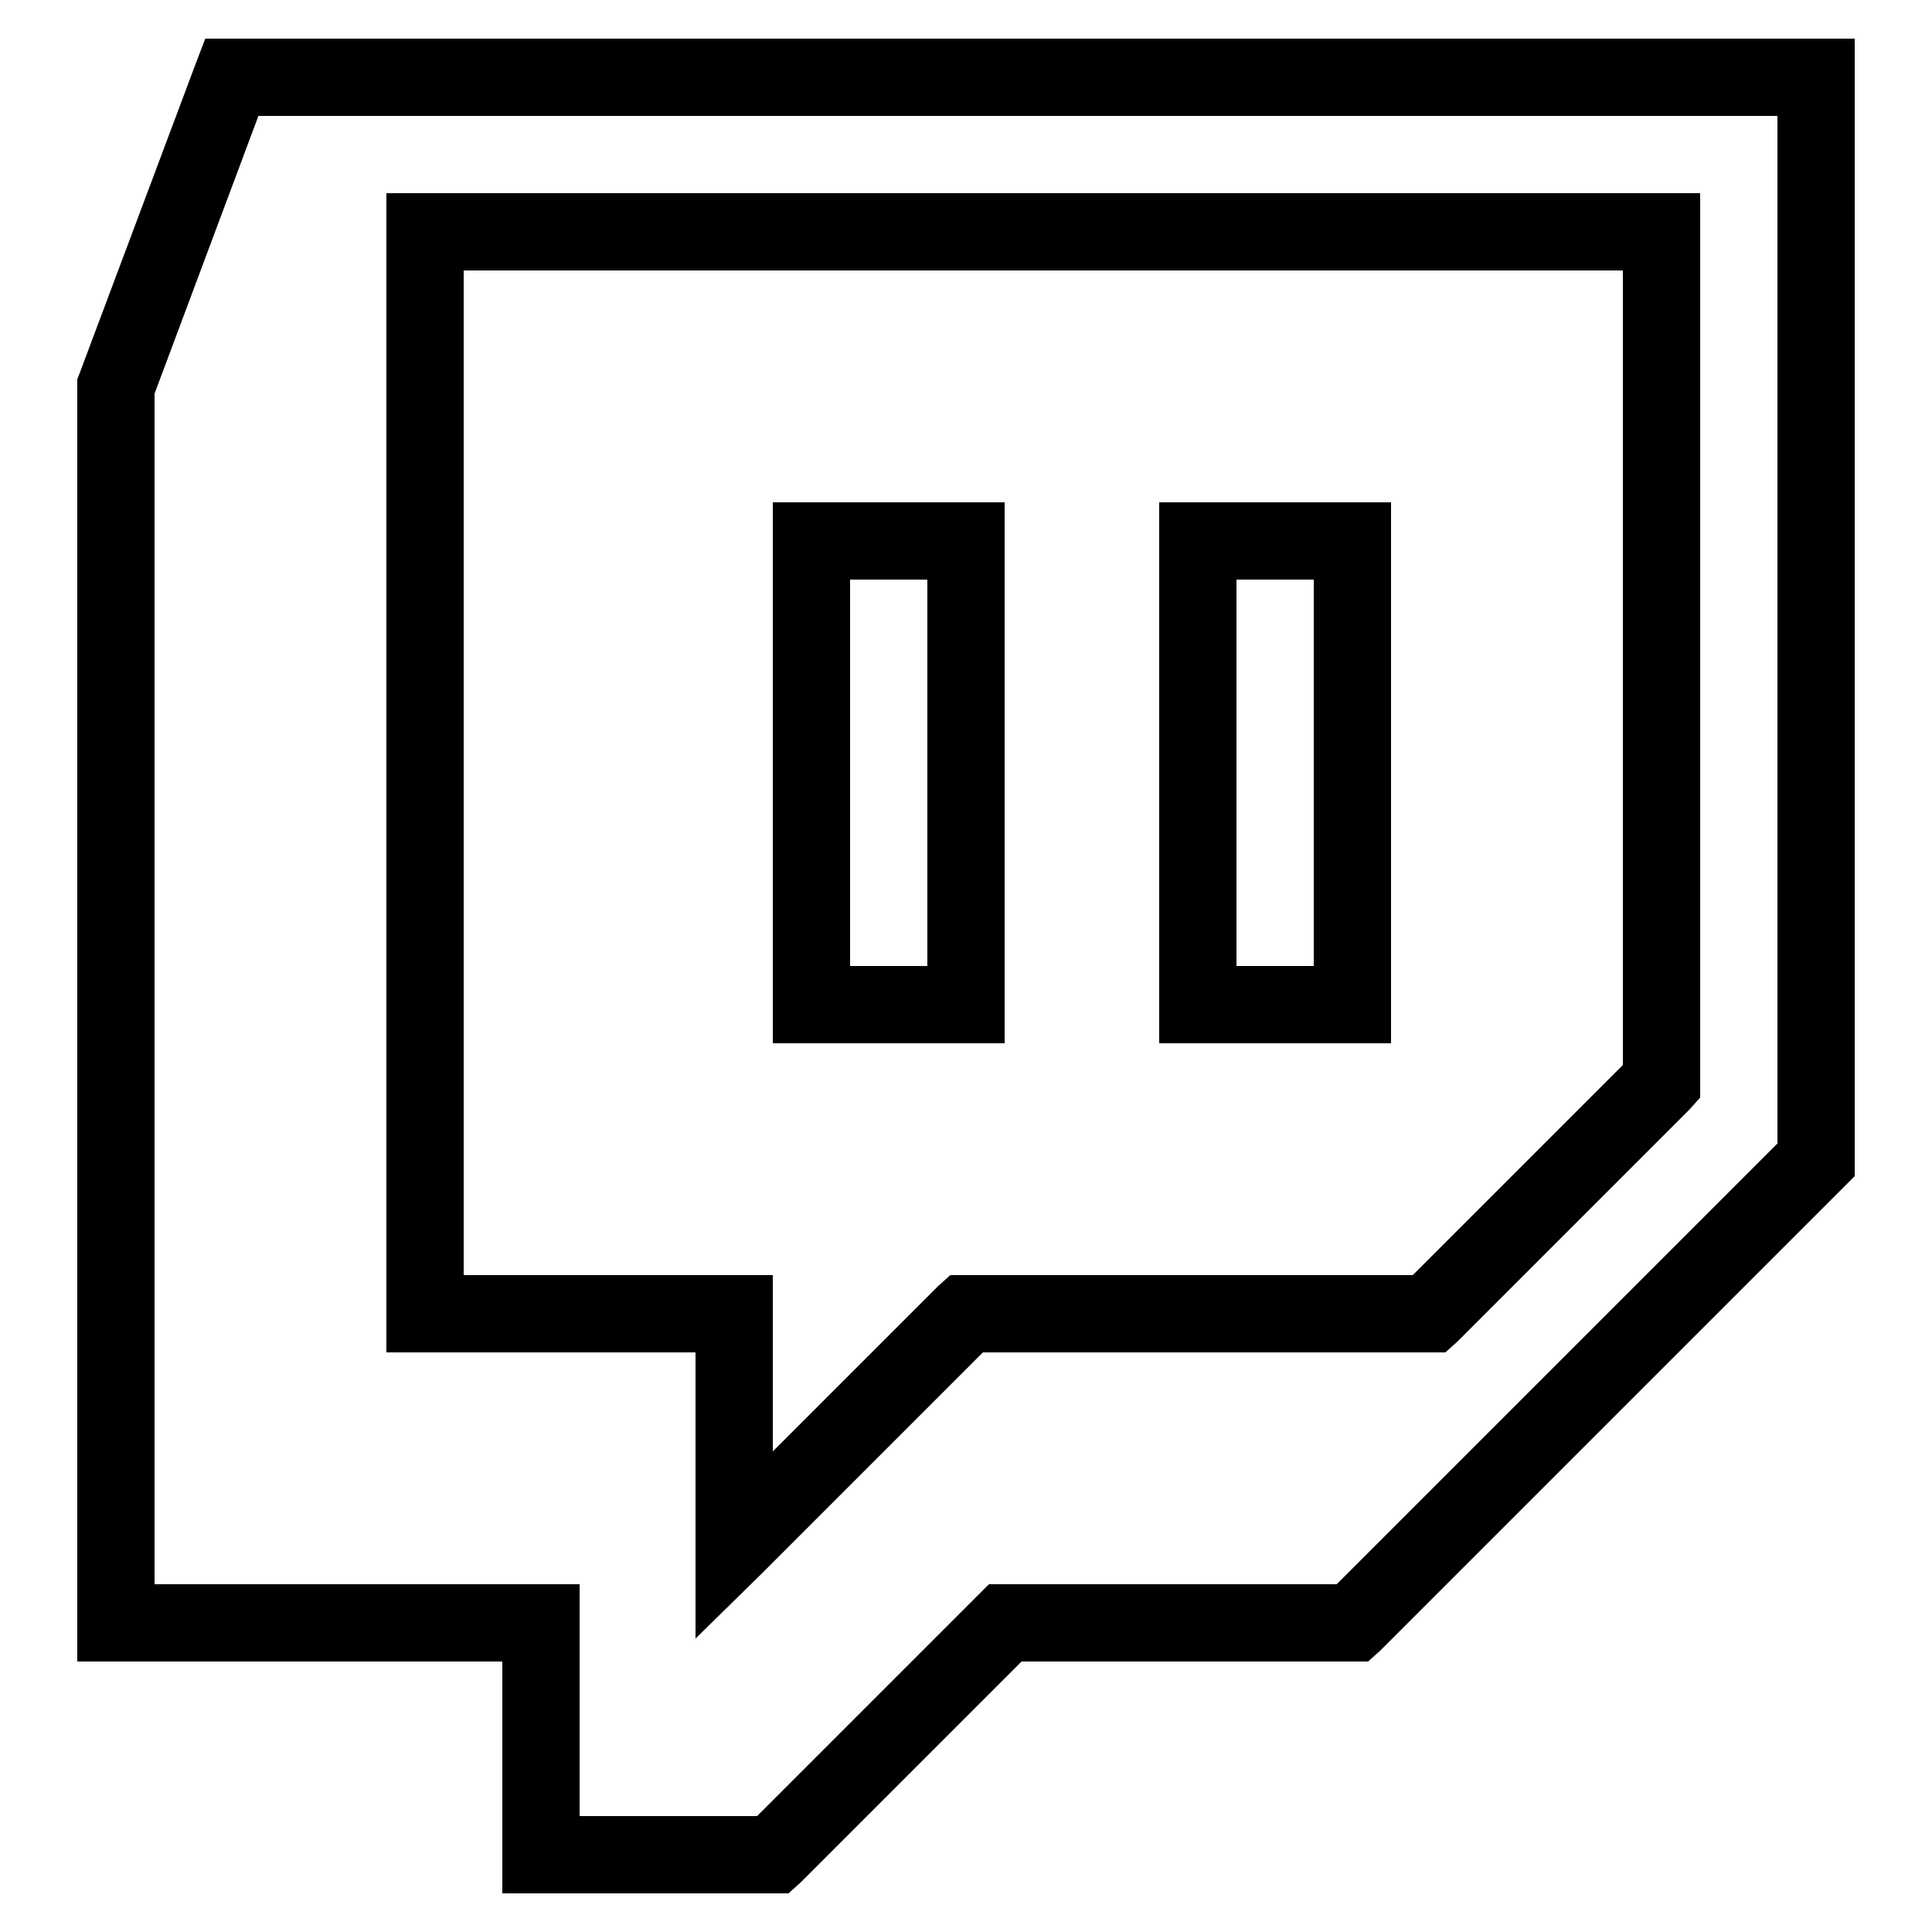
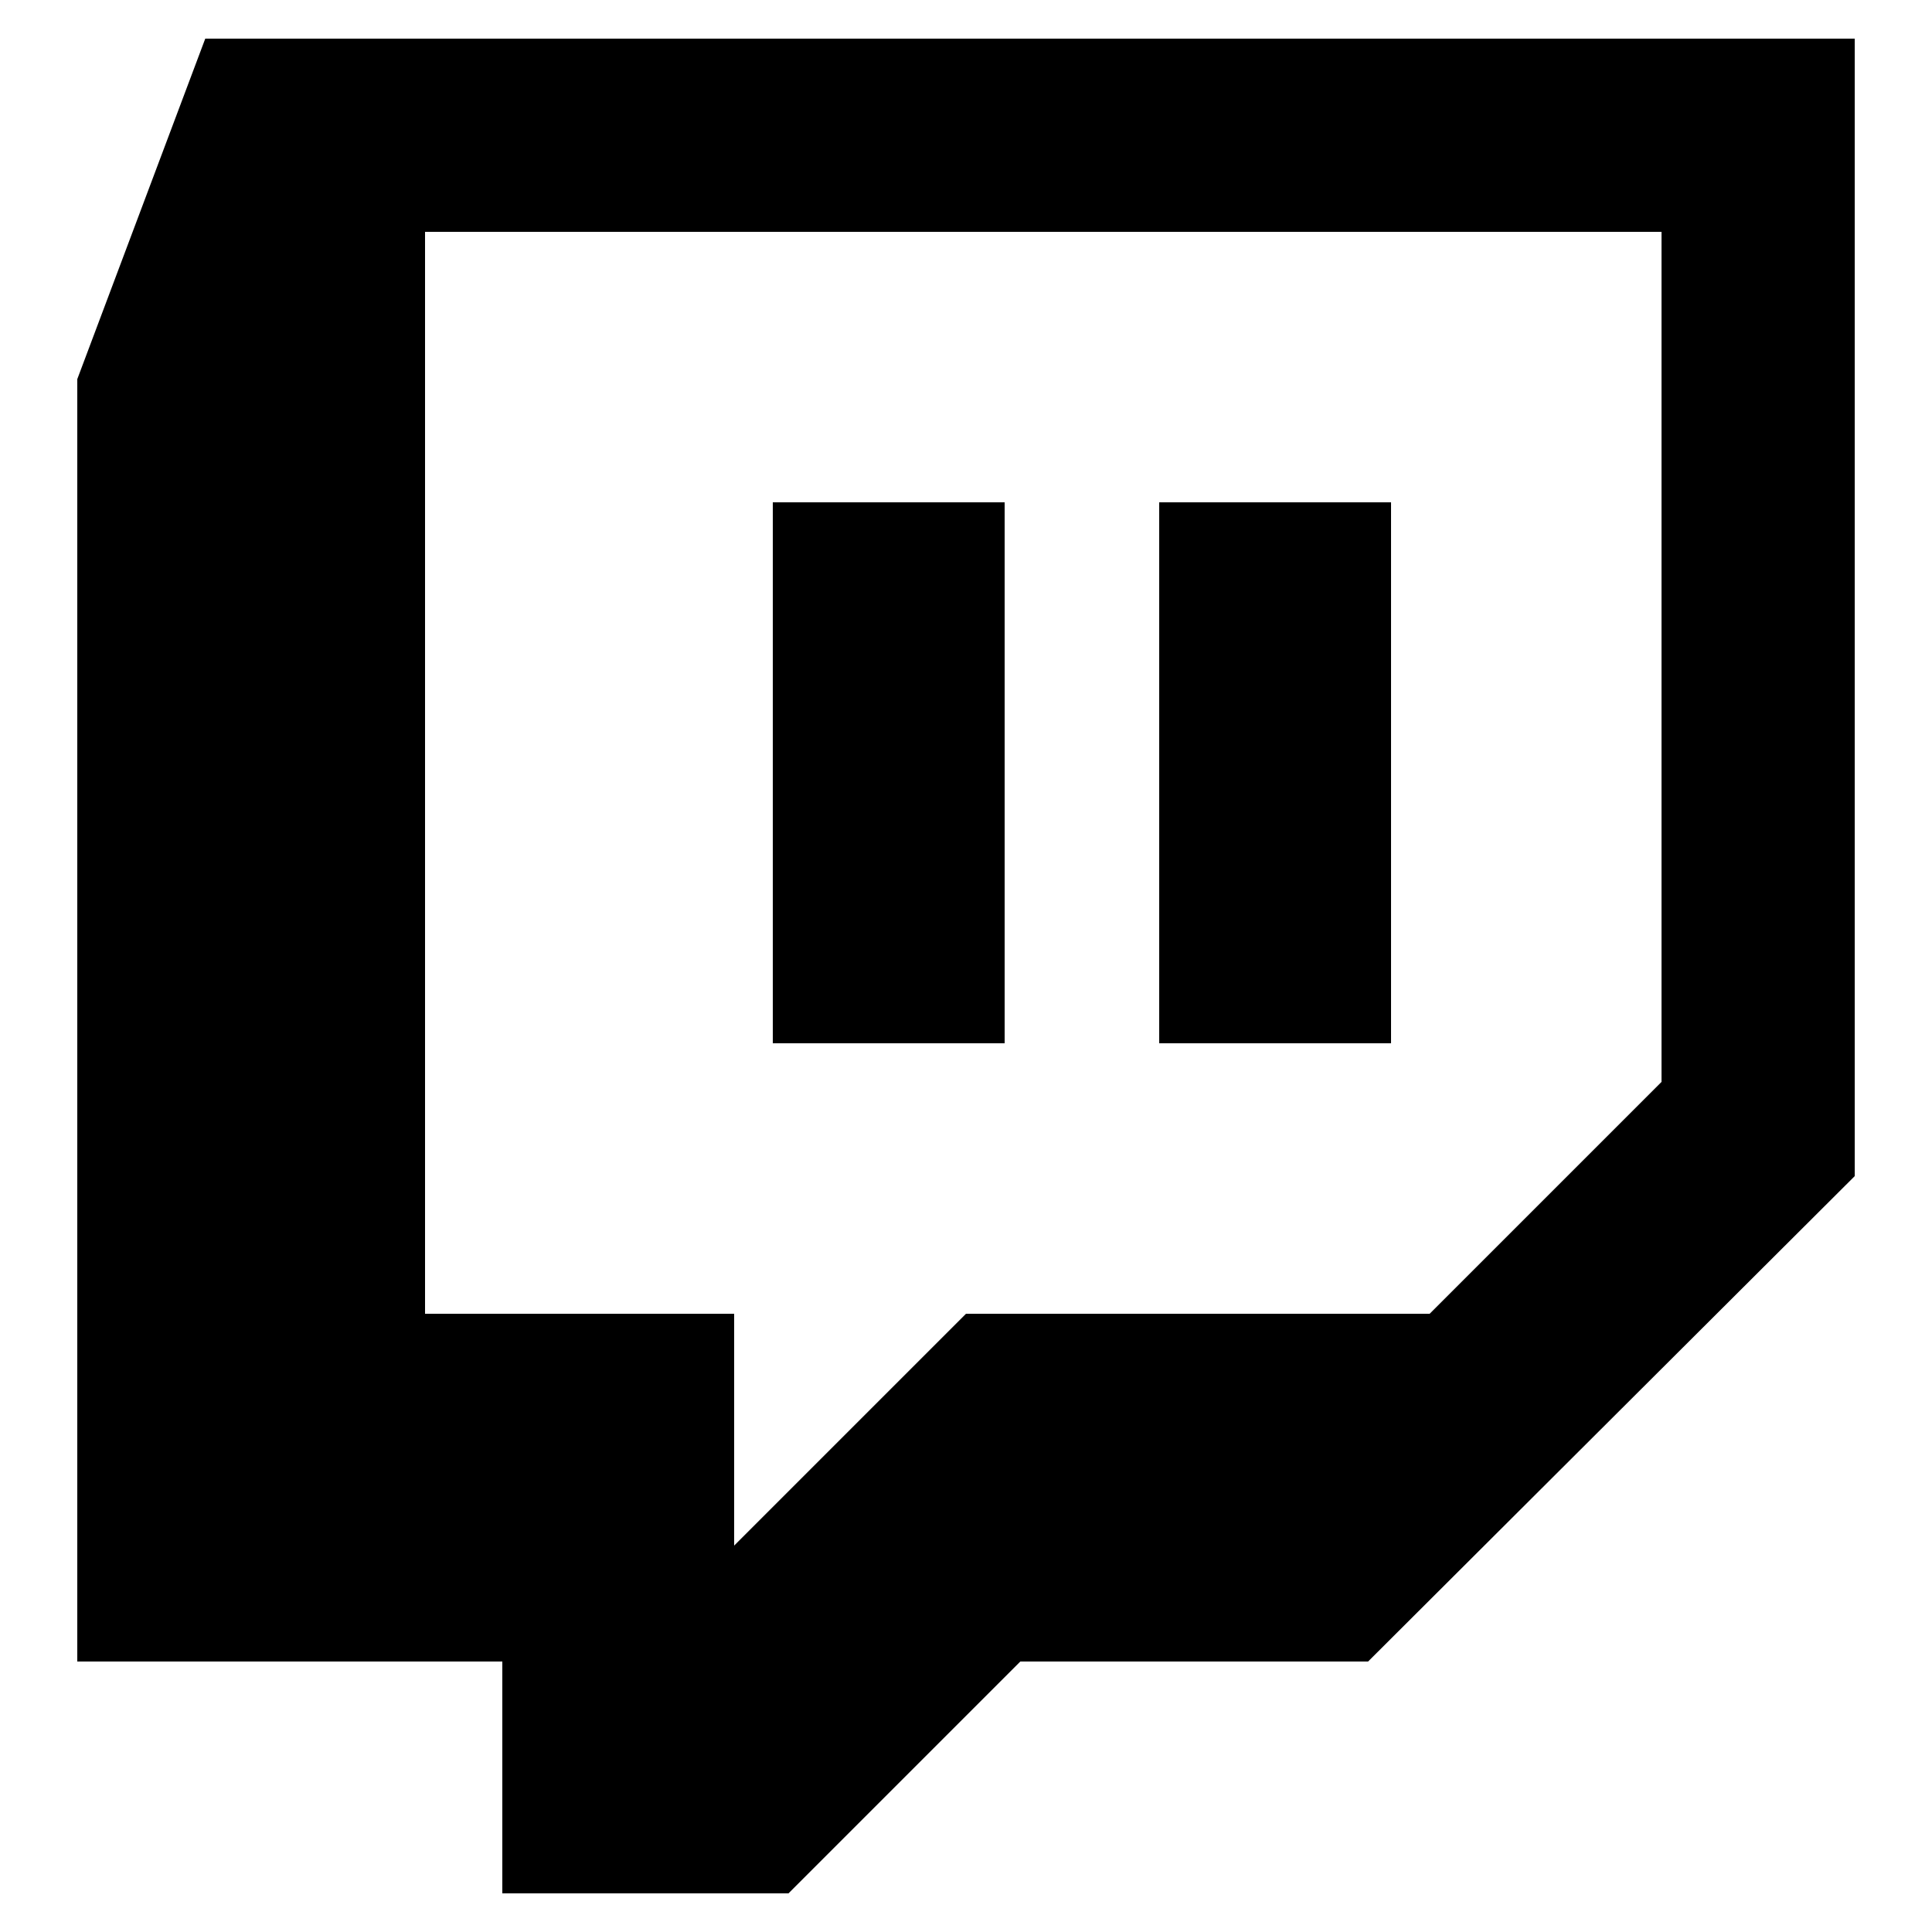
<svg xmlns="http://www.w3.org/2000/svg" viewBox="0 0 50 50" width="50px" height="50px">
-   <path d="M 5.312 1 L 5.062 1.656 L 2.062 9.656 L 2 9.812 L 2 43 L 13 43 L 13 49 L 20.406 49 L 20.719 48.719 L 26.438 43 L 35.406 43 L 35.719 42.719 L 48 30.438 L 48 1 Z M 6.688 3 L 46 3 L 46 29.594 L 34.594 41 L 25.594 41 L 19.594 47 L 15 47 L 15 41 L 4 41 L 4 10.188 Z M 10 5 L 10 35 L 18 35 L 18 42.406 L 19.719 40.719 L 25.438 35 L 37.406 35 L 37.719 34.719 L 43.719 28.719 L 44 28.406 L 44 5 Z M 12 7 L 42 7 L 42 27.562 L 36.562 33 L 24.594 33 L 24.281 33.281 L 20 37.562 L 20 33 L 12 33 Z M 20 13 L 20 27 L 26 27 L 26 13 Z M 30 13 L 30 27 L 36 27 L 36 13 Z M 22 15 L 24 15 L 24 25 L 22 25 Z M 32 15 L 34 15 L 34 25 L 32 25 Z" />
+   <path d="M 5.312 1 L 2 9.812 L 2 43 L 13 43 L 13 49 L 20.406 49 L 26.406 43 L 35.406 43 L 48 30.438 L 48 1 Z M 11 6 L 43 6 L 43 28 L 37 34 L 25 34 L 19 40 L 19 34 L 11 34 Z M 20 13 L 20 27 L 26 27 L 26 13 Z M 30 13 L 30 27 L 36 27 L 36 13 Z" />
</svg>
